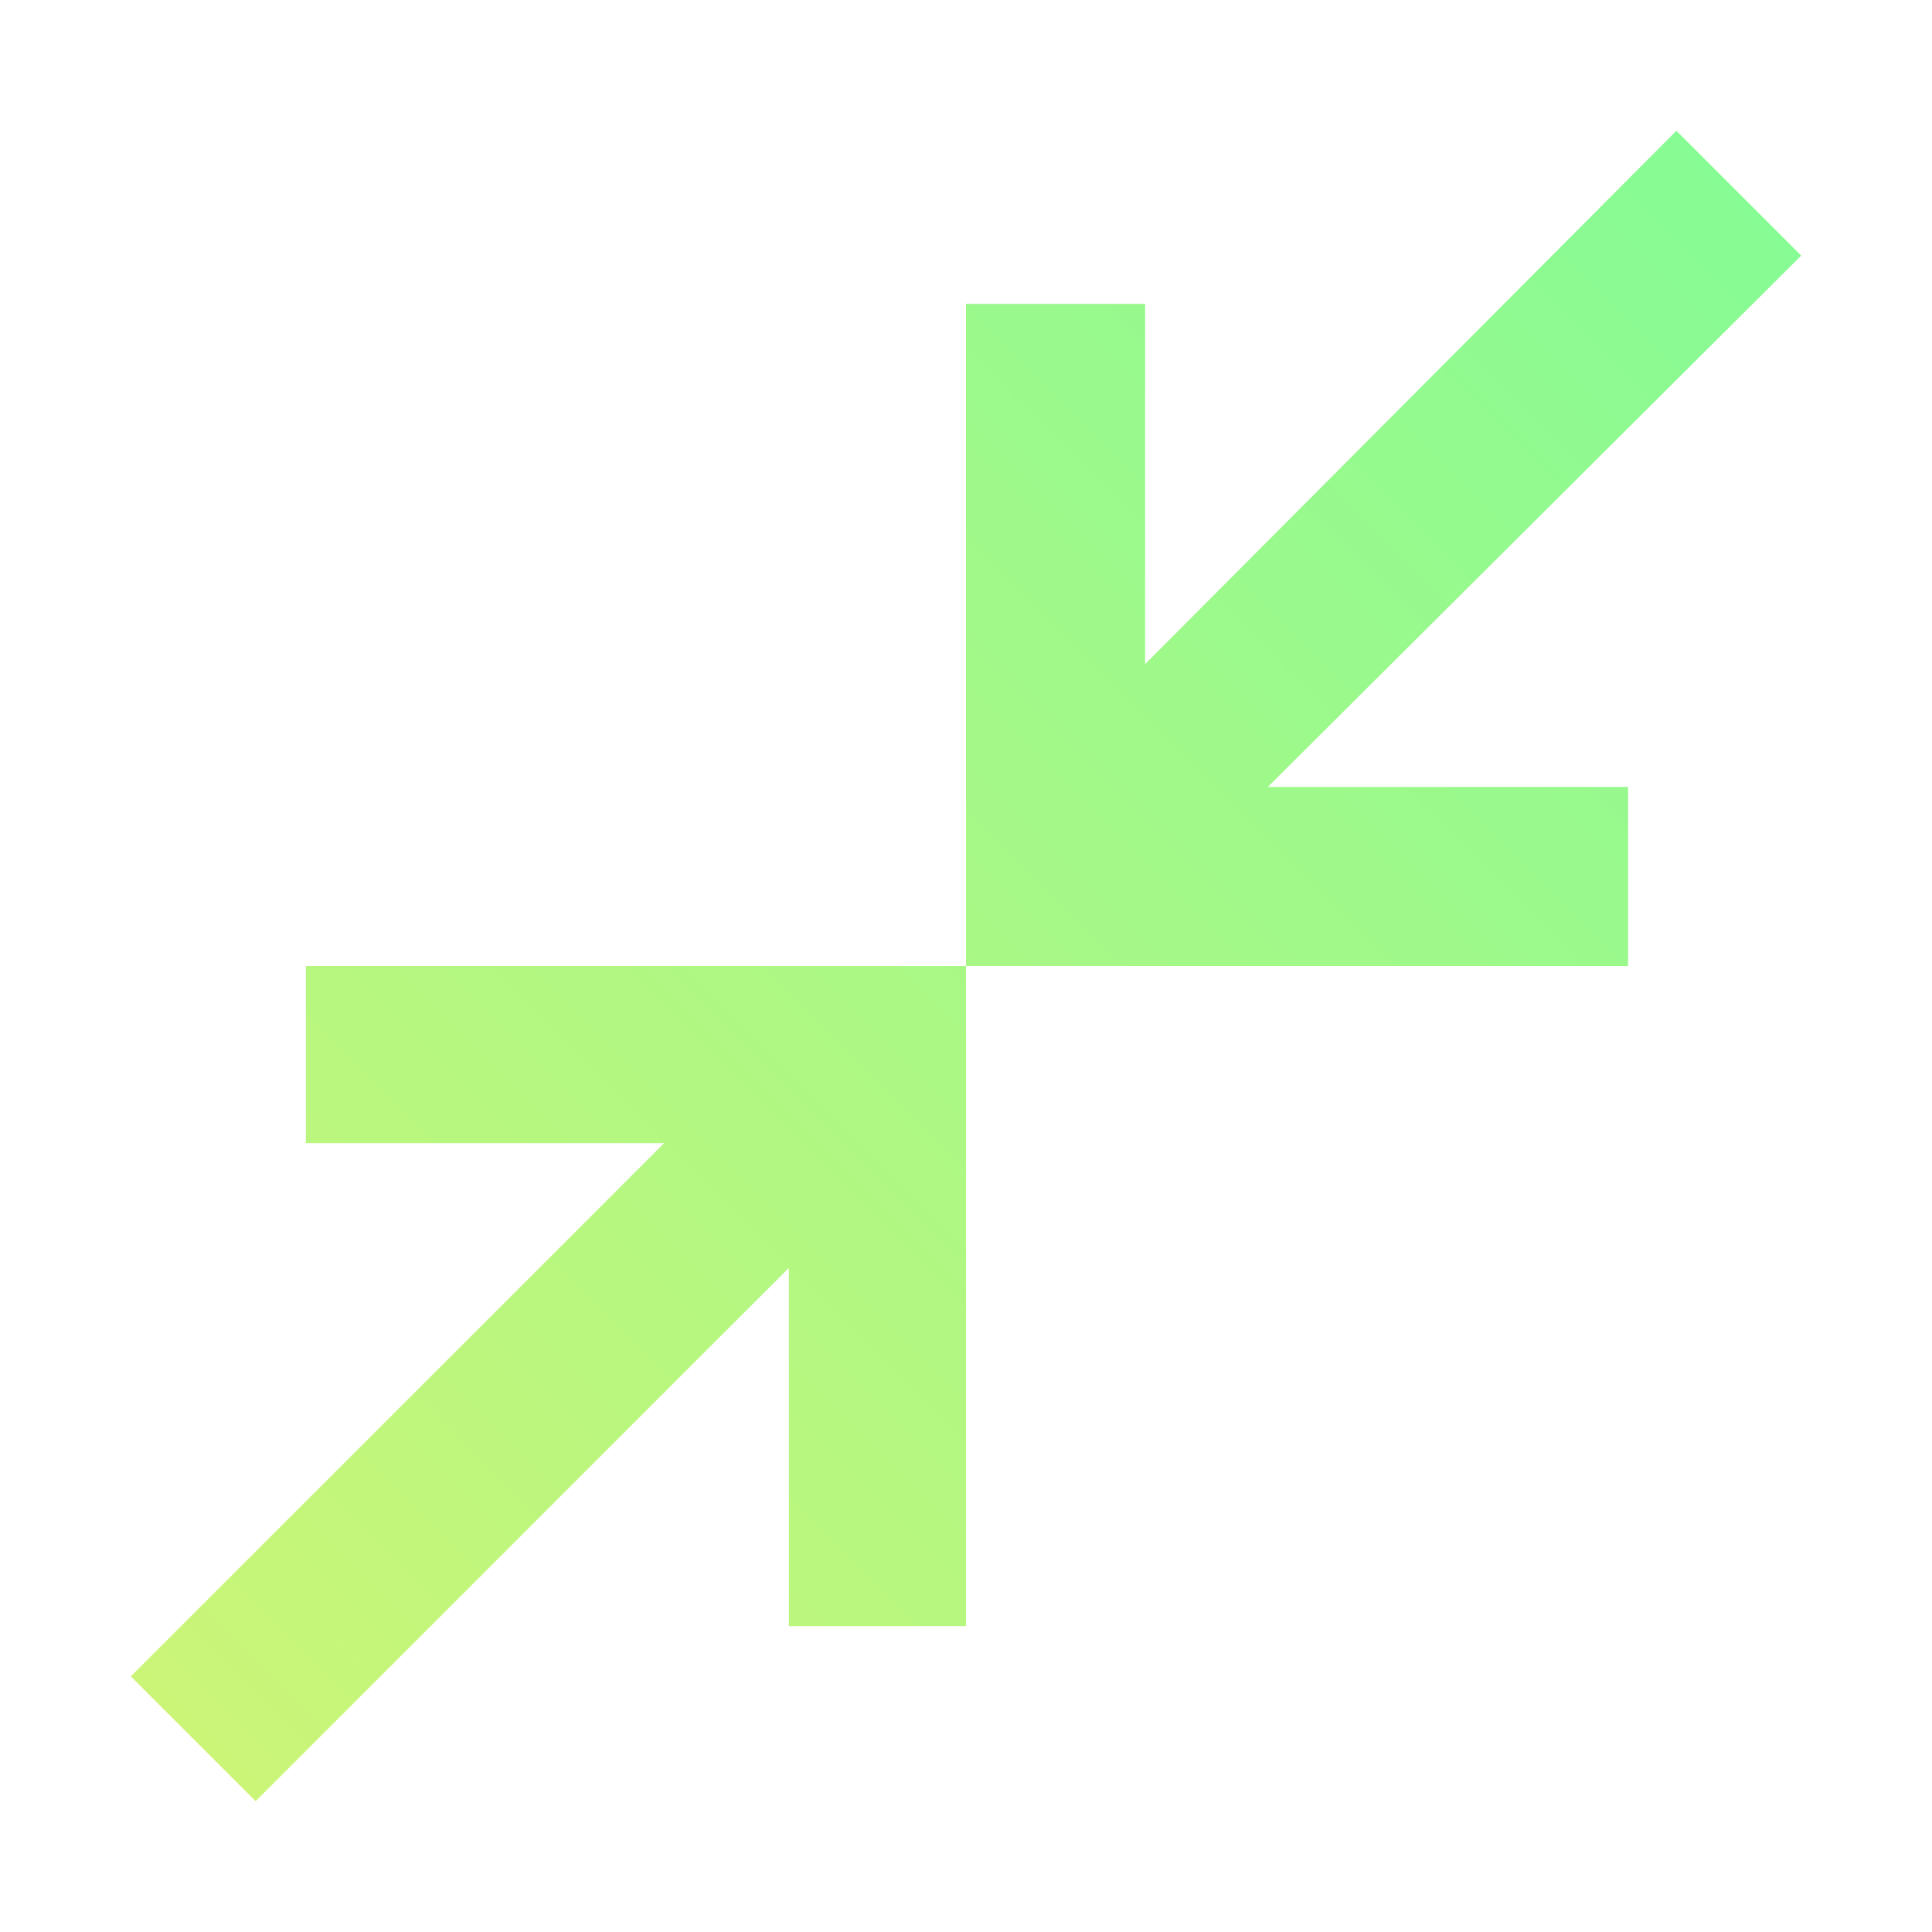
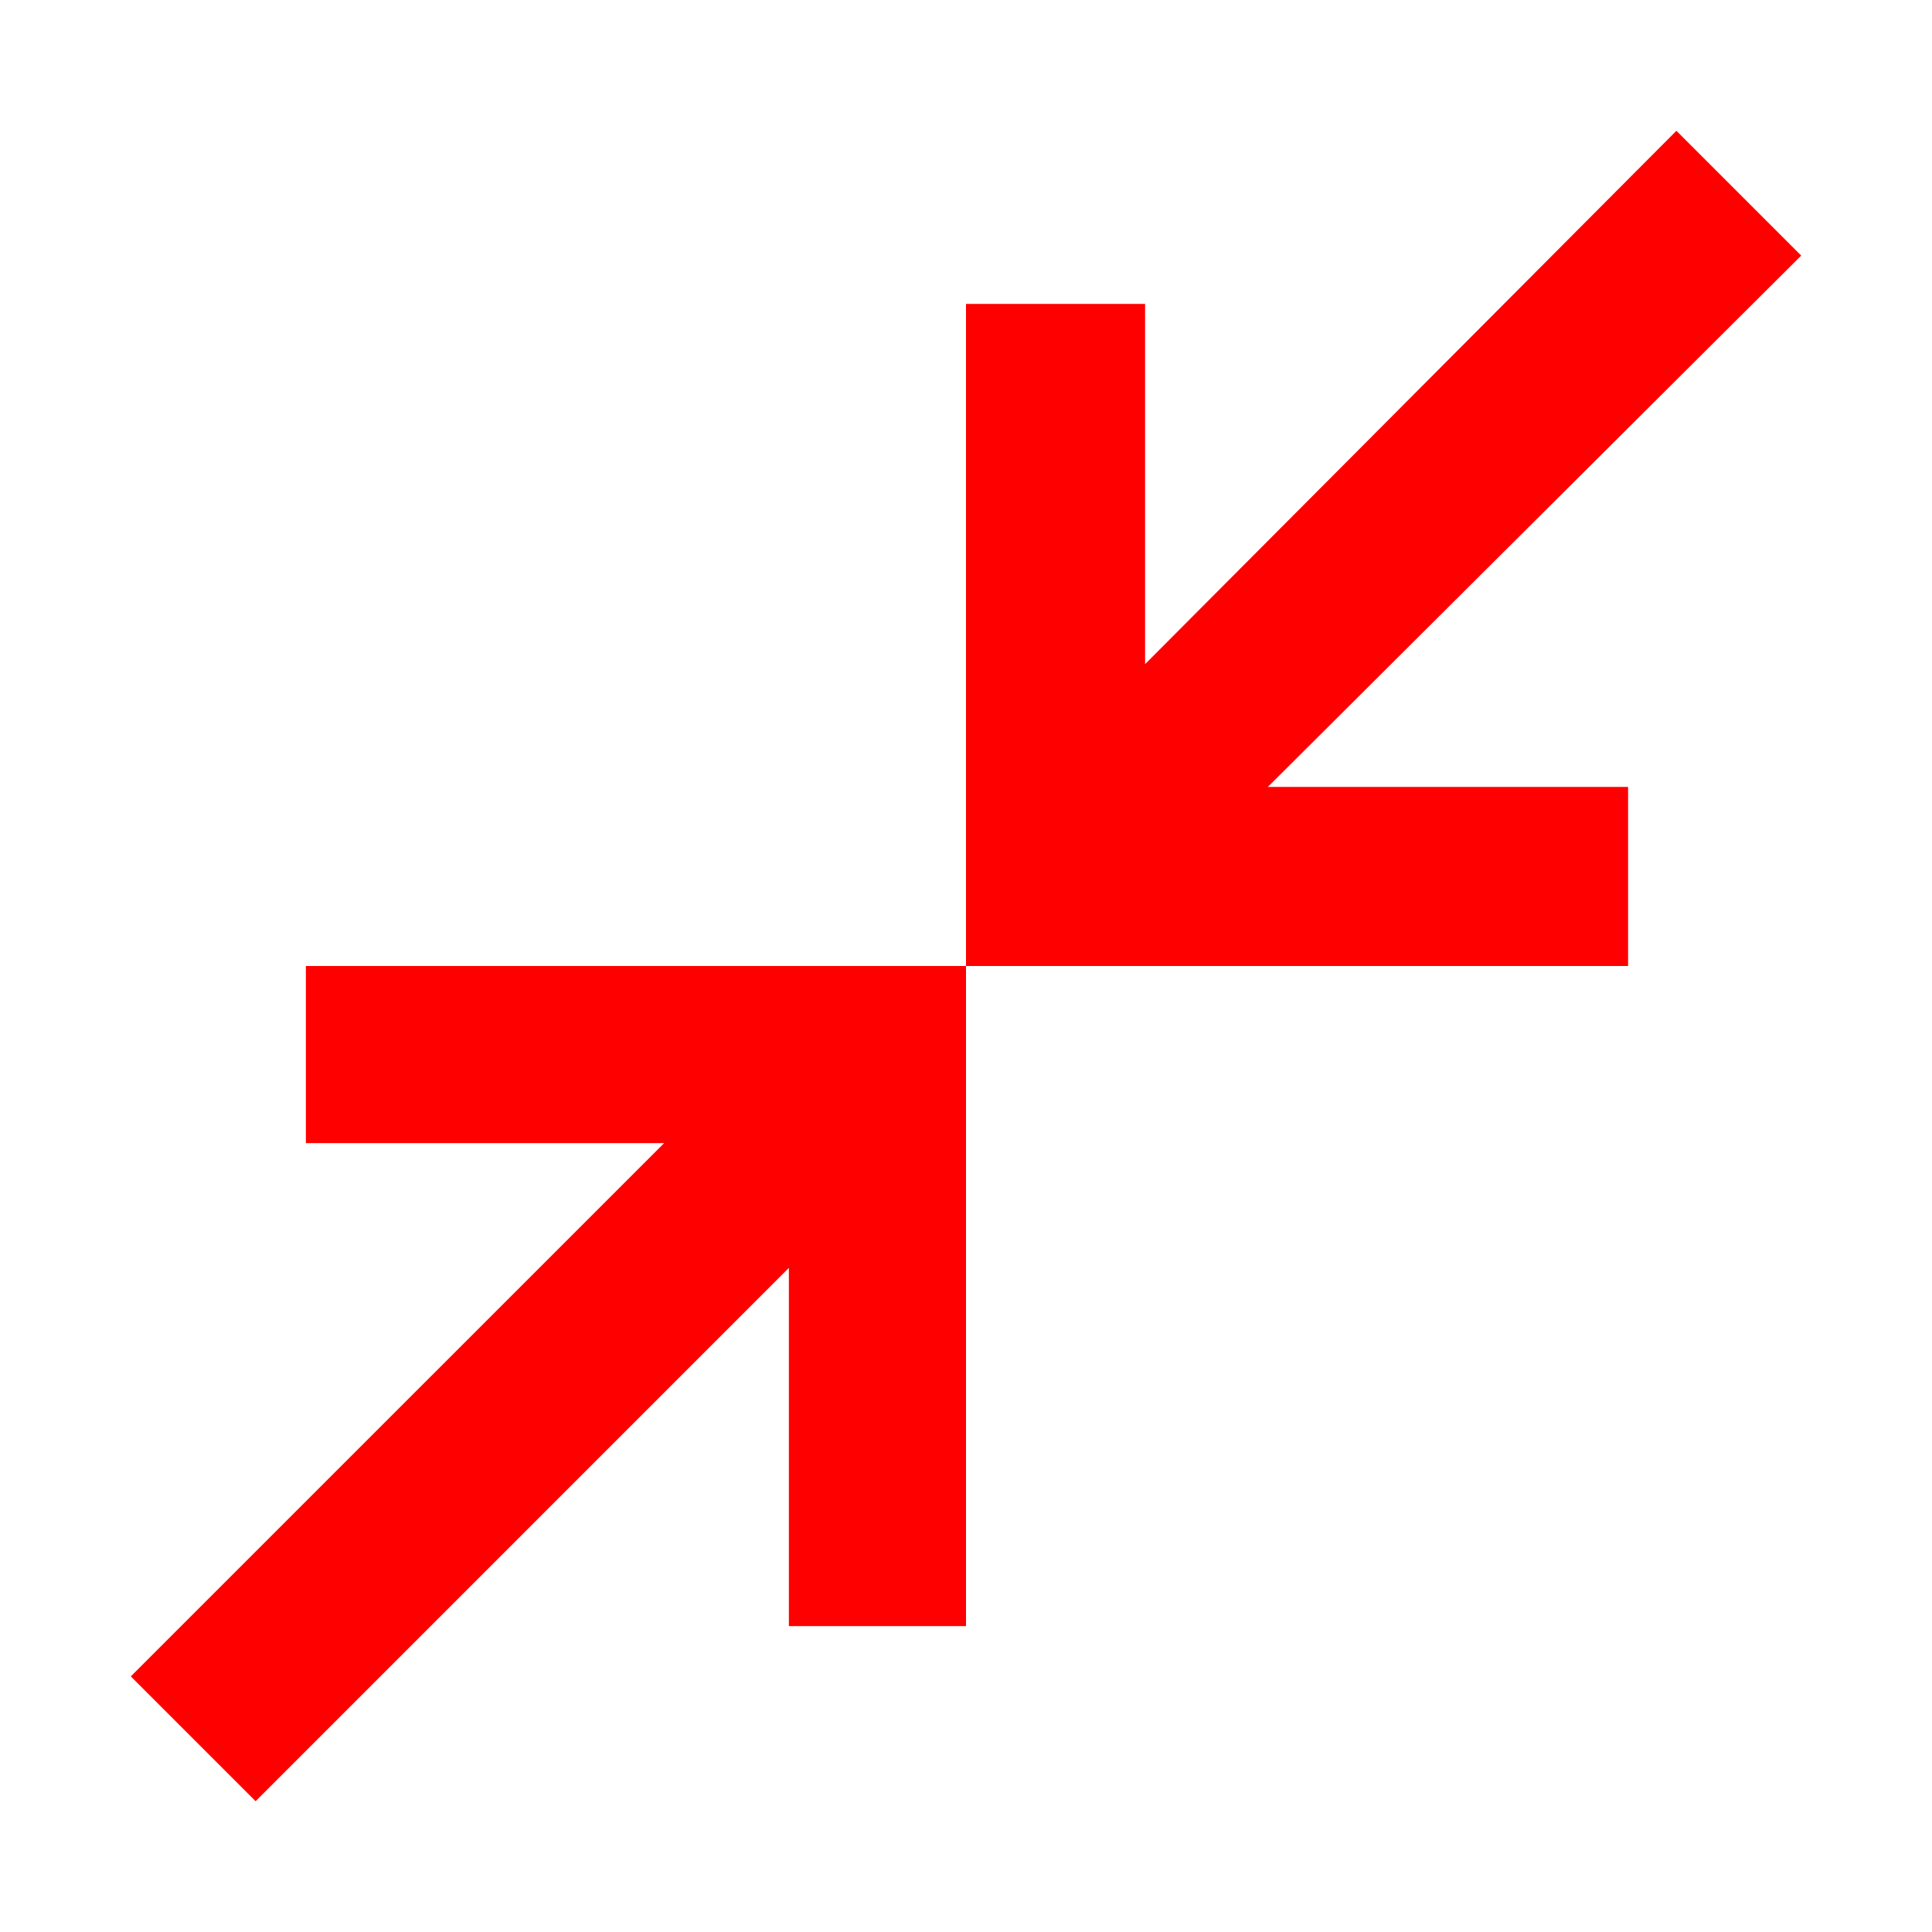
<svg xmlns="http://www.w3.org/2000/svg" height="40" width="40">
  <defs>
    <linearGradient id="grad1" x1="0%" y1="100%" x2="100%" y2="0%">
-       <stop offset="0%" style="stop-color:#cef576;stop-opacity:1" />
-       <stop offset="100%" style="stop-color:#84fb95;stop-opacity:1" />
+       <stop offset="0%" style="stop-color:red;stop-opacity:1" />
+       <stop offset="100%" style="stop-color:red;stop-opacity:1" />
    </linearGradient>
  </defs>
  <path fill="url(#grad1)" d="M20 20V6.292H23.708V13.75L34.708 2.708L37.292 5.292L26.25 16.292H33.708V20ZM5.292 37.292 2.708 34.708 13.75 23.667H6.333V20H20V33.667H16.333V26.25Z" />
</svg>
